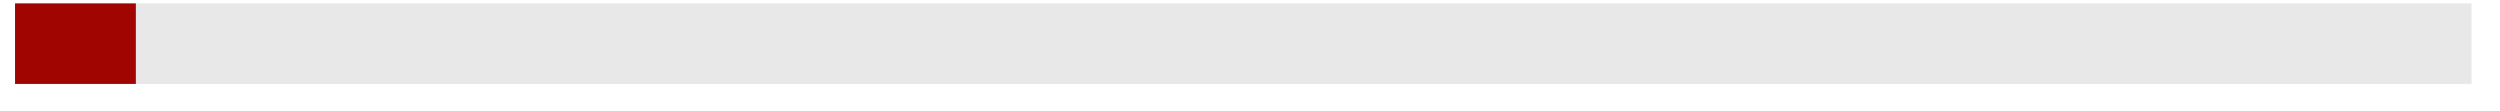
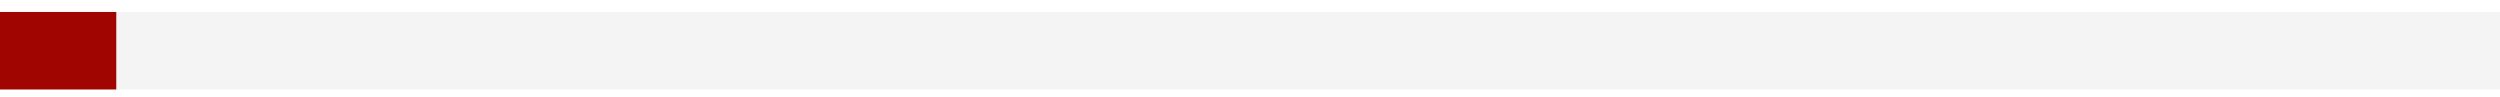
- <svg xmlns="http://www.w3.org/2000/svg" width="68" height="3" viewBox="0 0 68 3" fill="none">
-   <rect width="66.817" height="2.191" transform="translate(0.408691 0.0917969)" fill="#E8E8E8" />
-   <rect x="0.409" y="0.092" width="3.286" height="2.191" fill="#A10501" />
+ <svg xmlns="http://www.w3.org/2000/svg" width="129" height="5" viewBox="0 0 129 5" fill="none">
+   <rect width="129" height="4" transform="translate(0 0.616943)" fill="#F4F4F4" />
+   <rect y="0.617" width="6" height="4" fill="#A10501" />
</svg>
